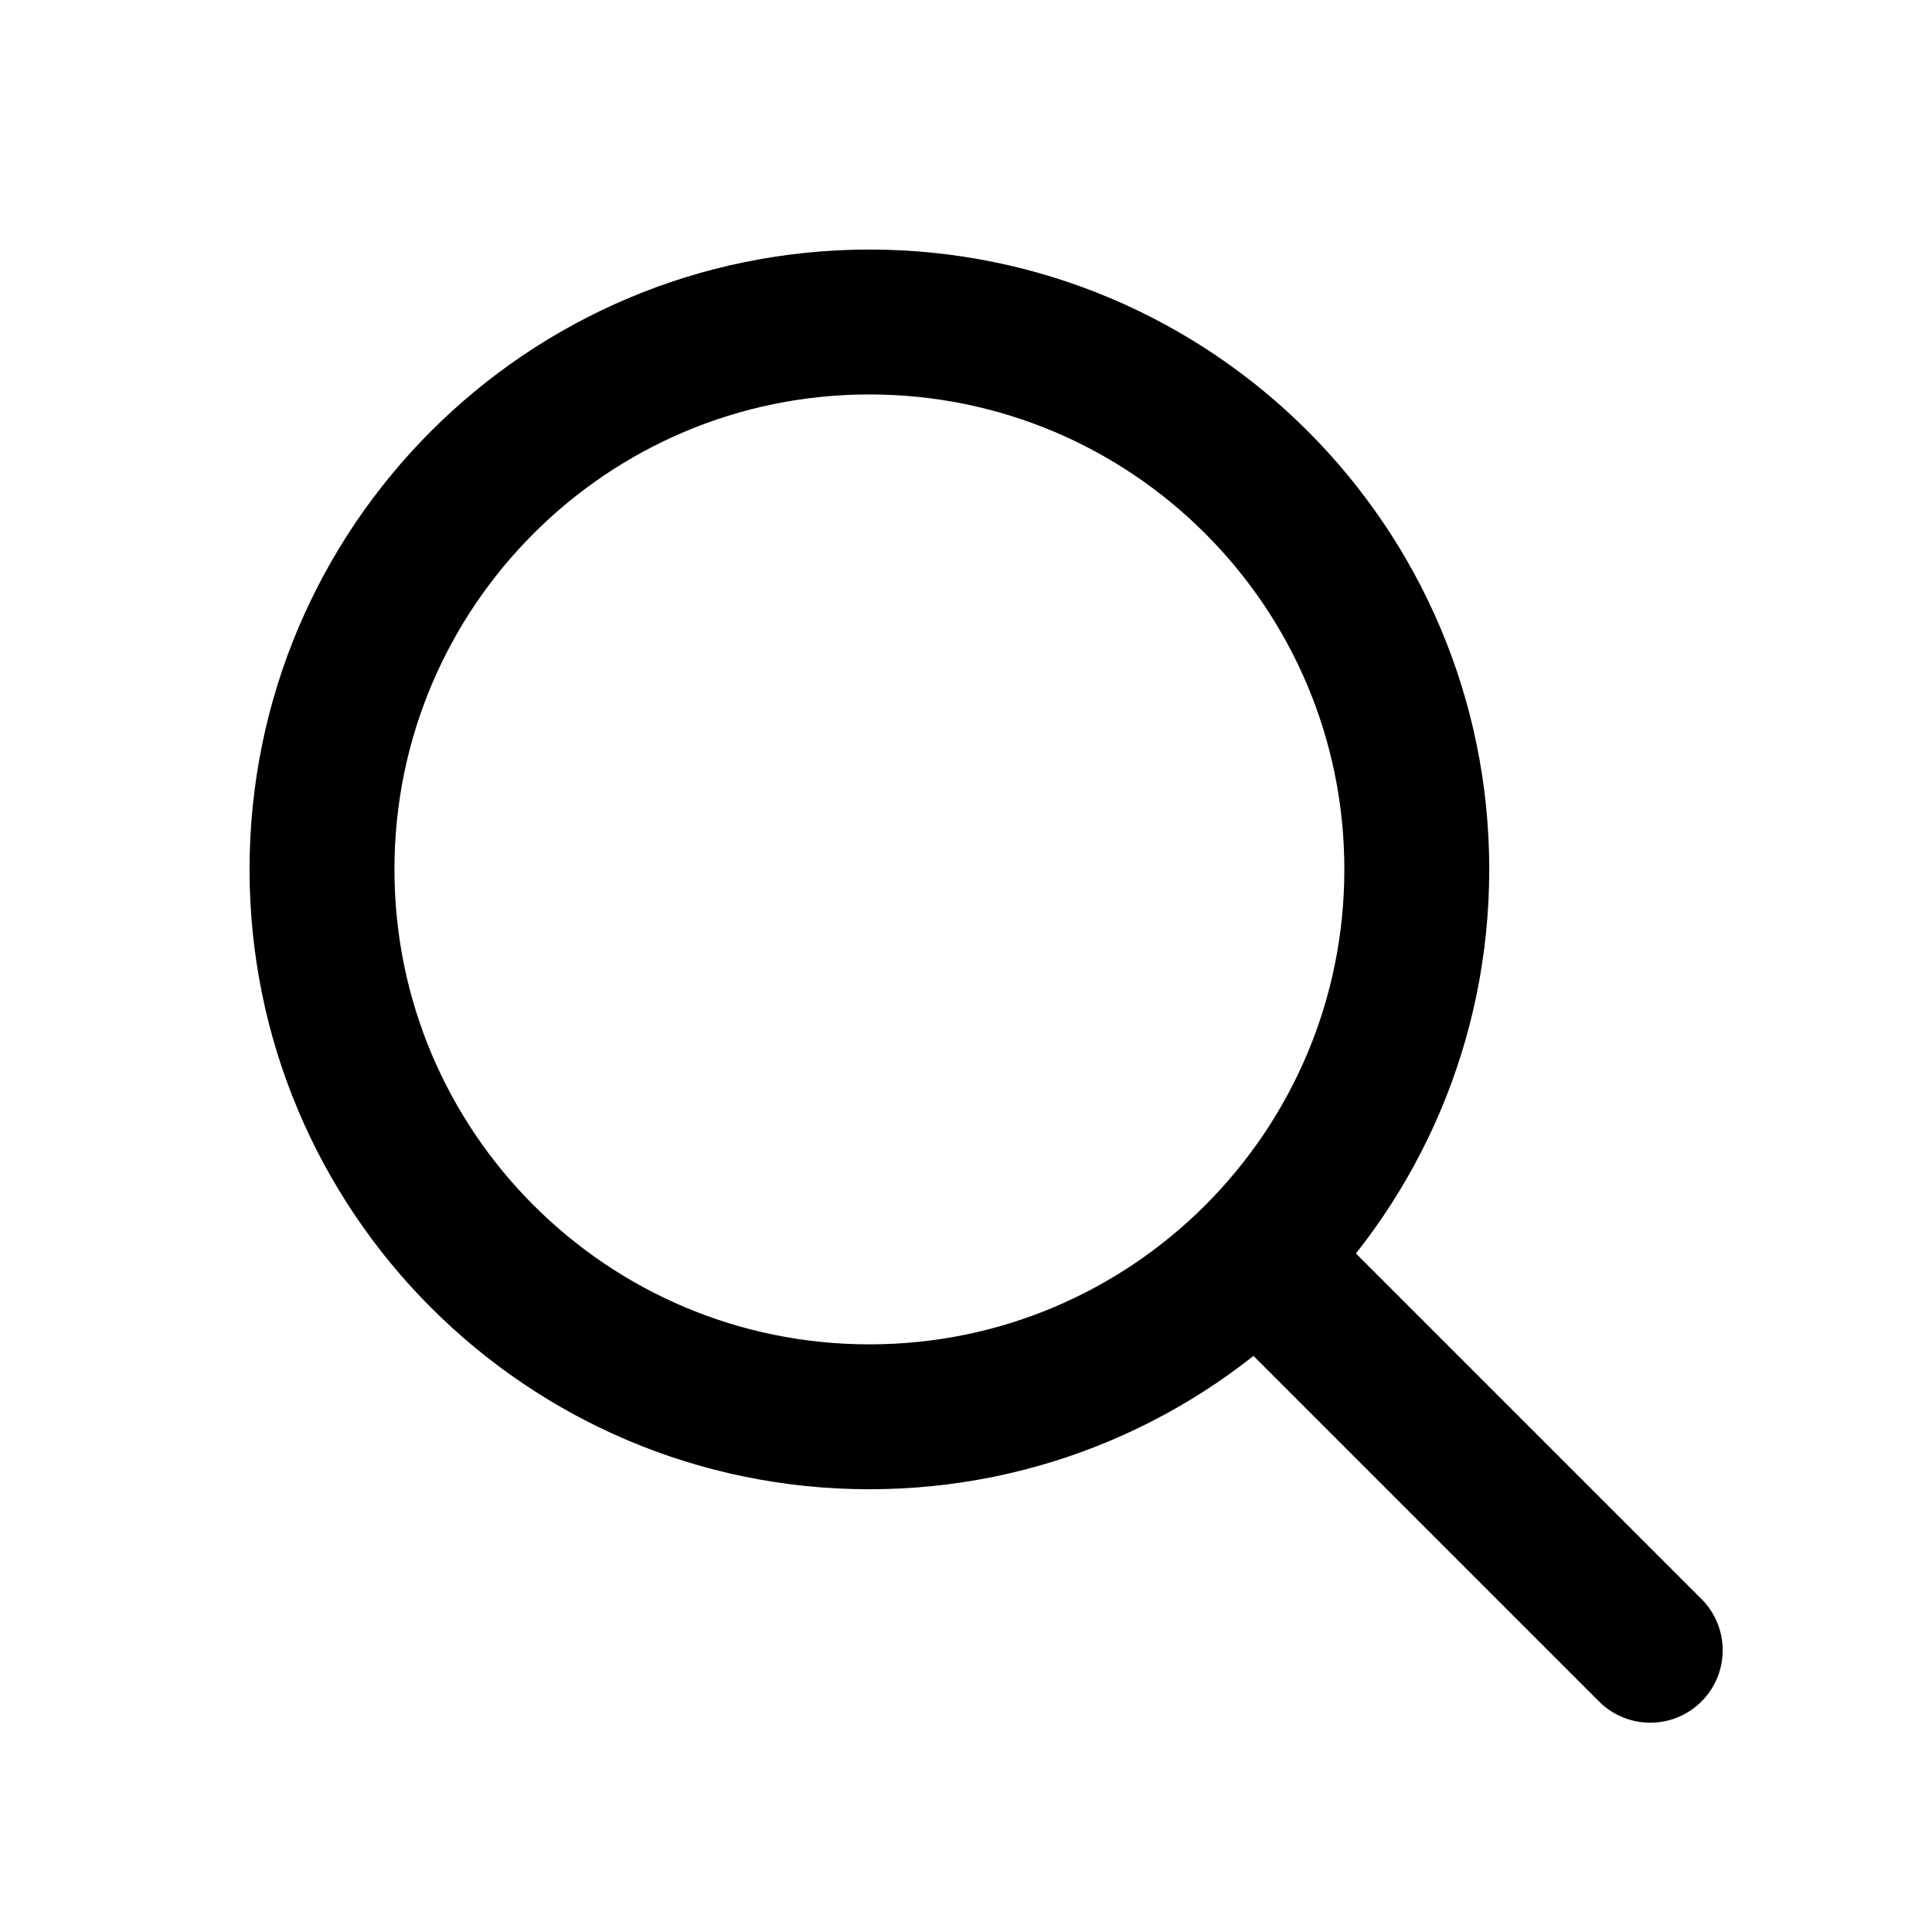
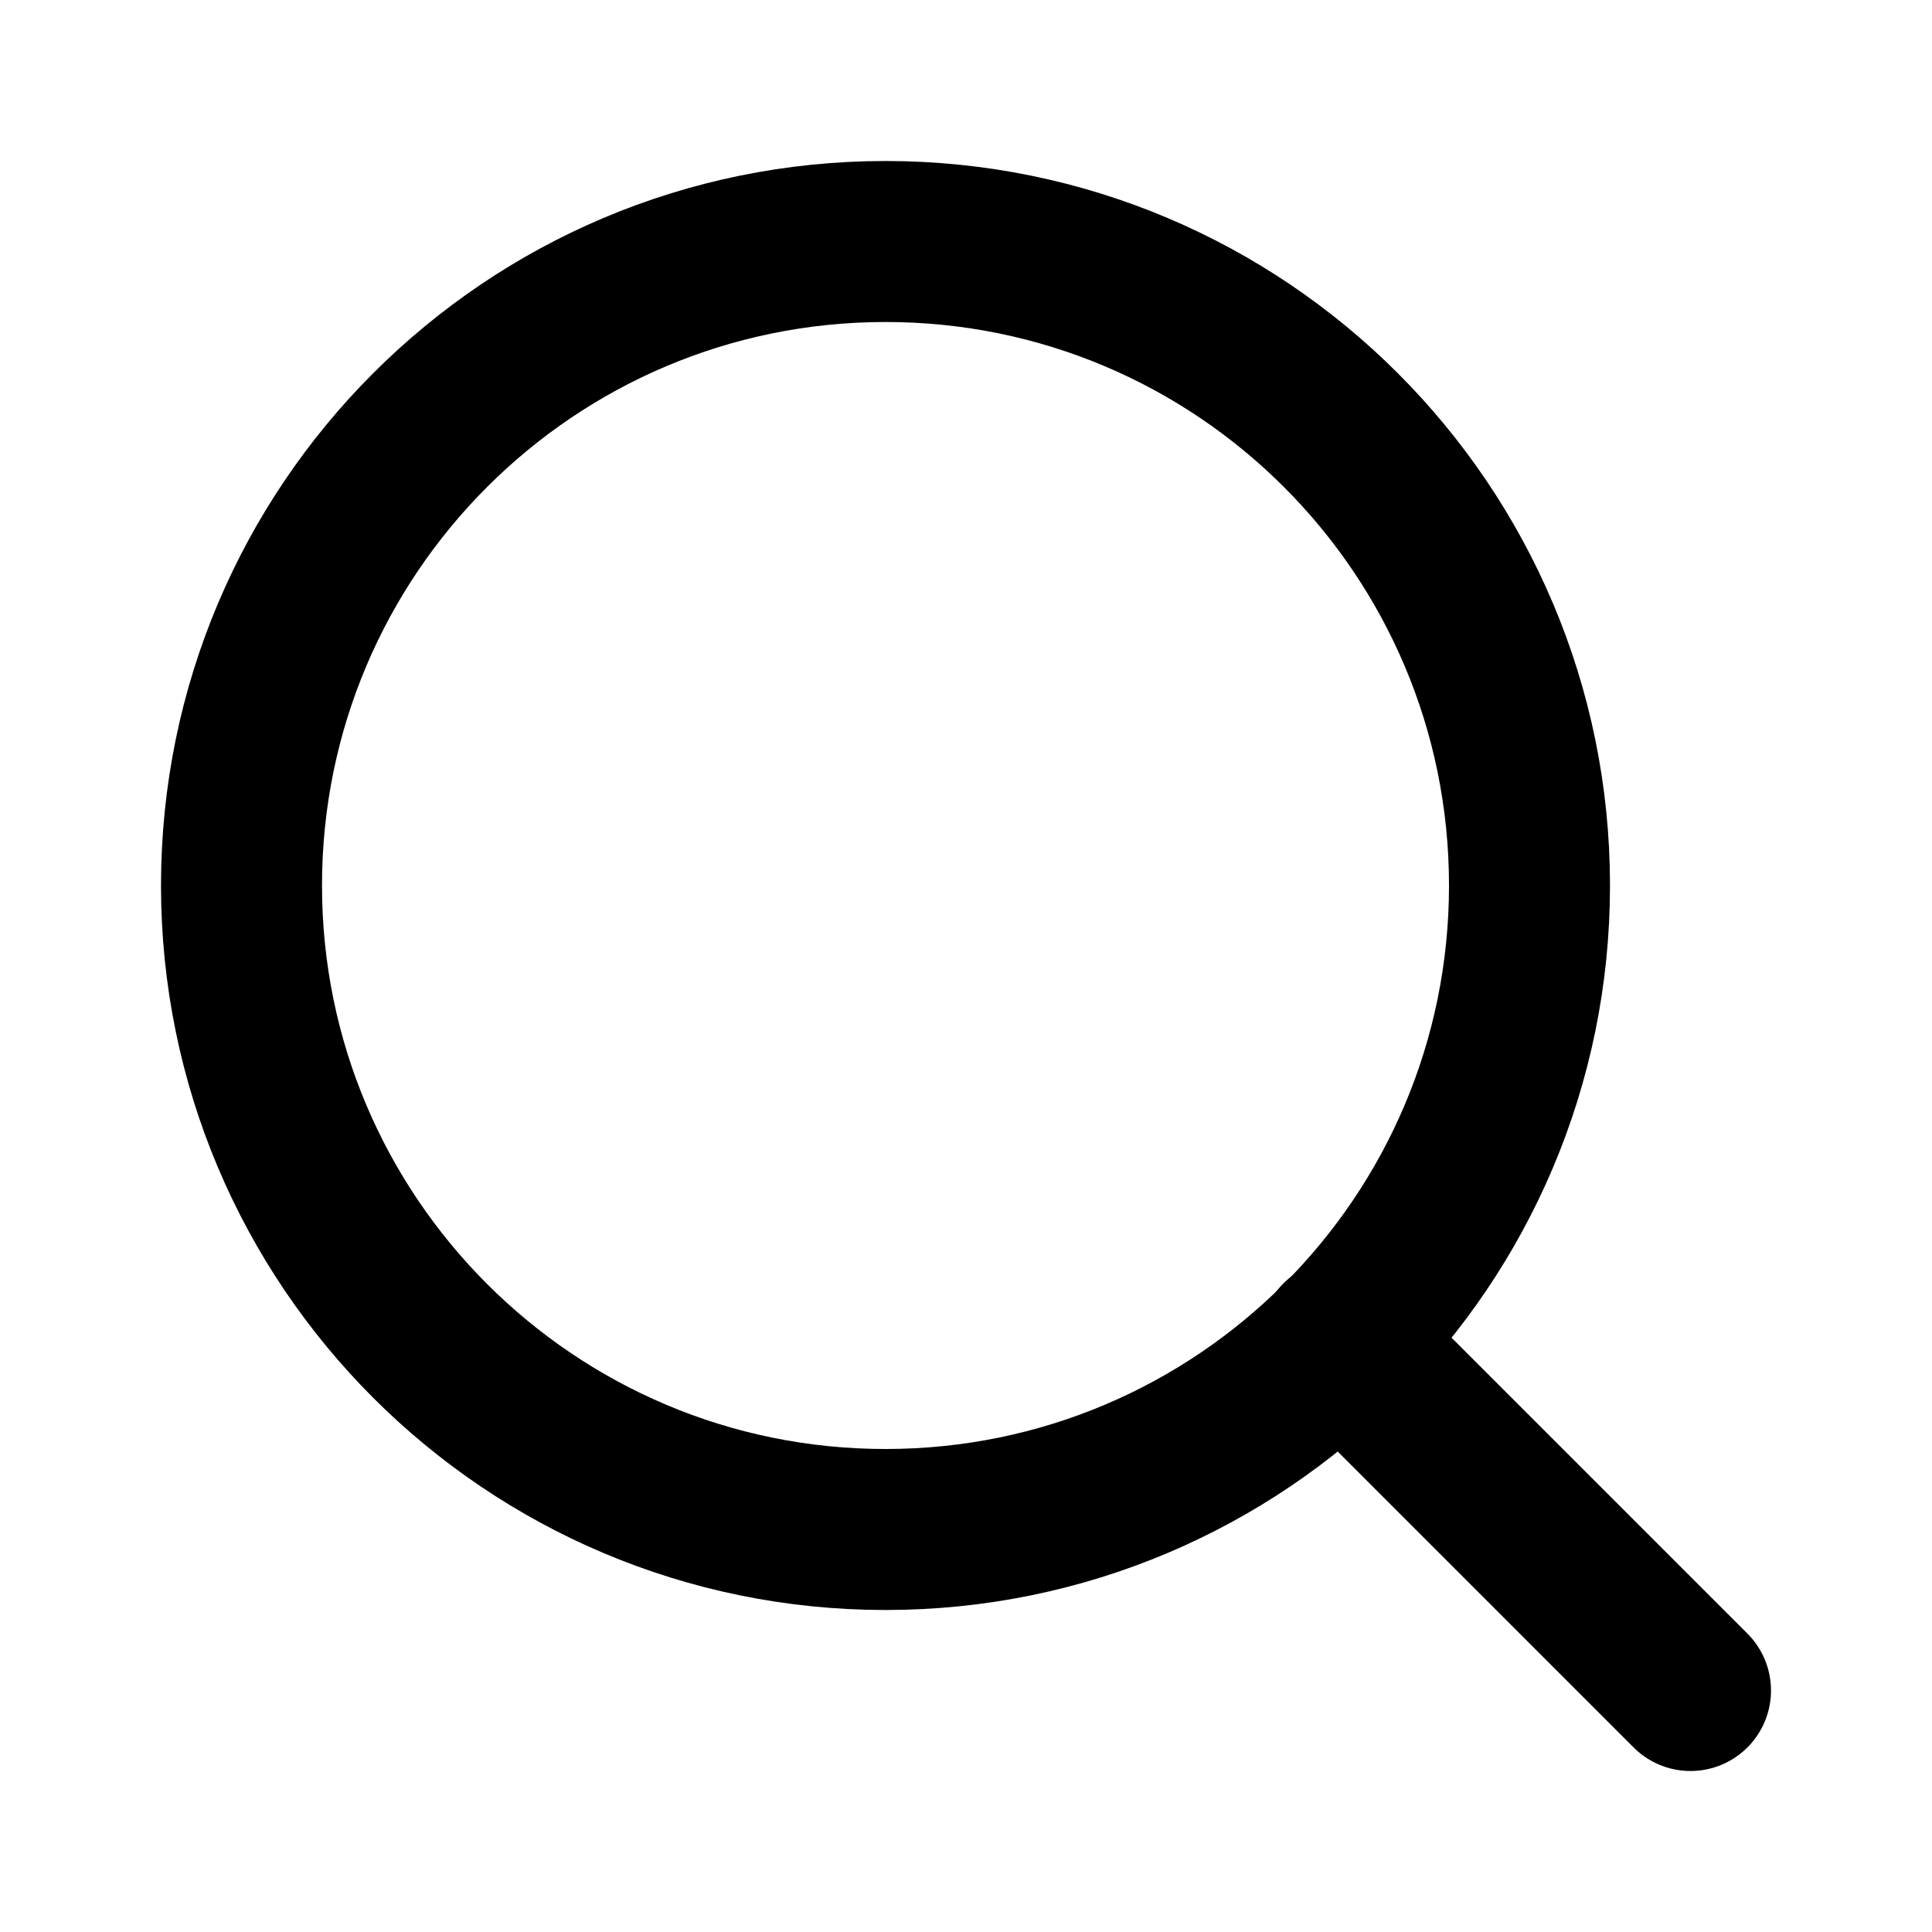
- <svg xmlns="http://www.w3.org/2000/svg" viewBox="0 0 24 24" fill="none" stroke="currentColor" stroke-width="1.8" stroke-linecap="round">
-   <circle cx="10.8" cy="10.8" r="6.8" />
-   <path d="m16 16 4.5 4.5" />
+ <svg xmlns="http://www.w3.org/2000/svg" viewBox="0 0 24 24" fill="none" stroke="currentColor" stroke-width="2" stroke-linecap="round" stroke-linejoin="round">
+   <circle cx="11" cy="11" r="8" />
+   <line x1="21" y1="21" x2="16.65" y2="16.65" />
</svg>
